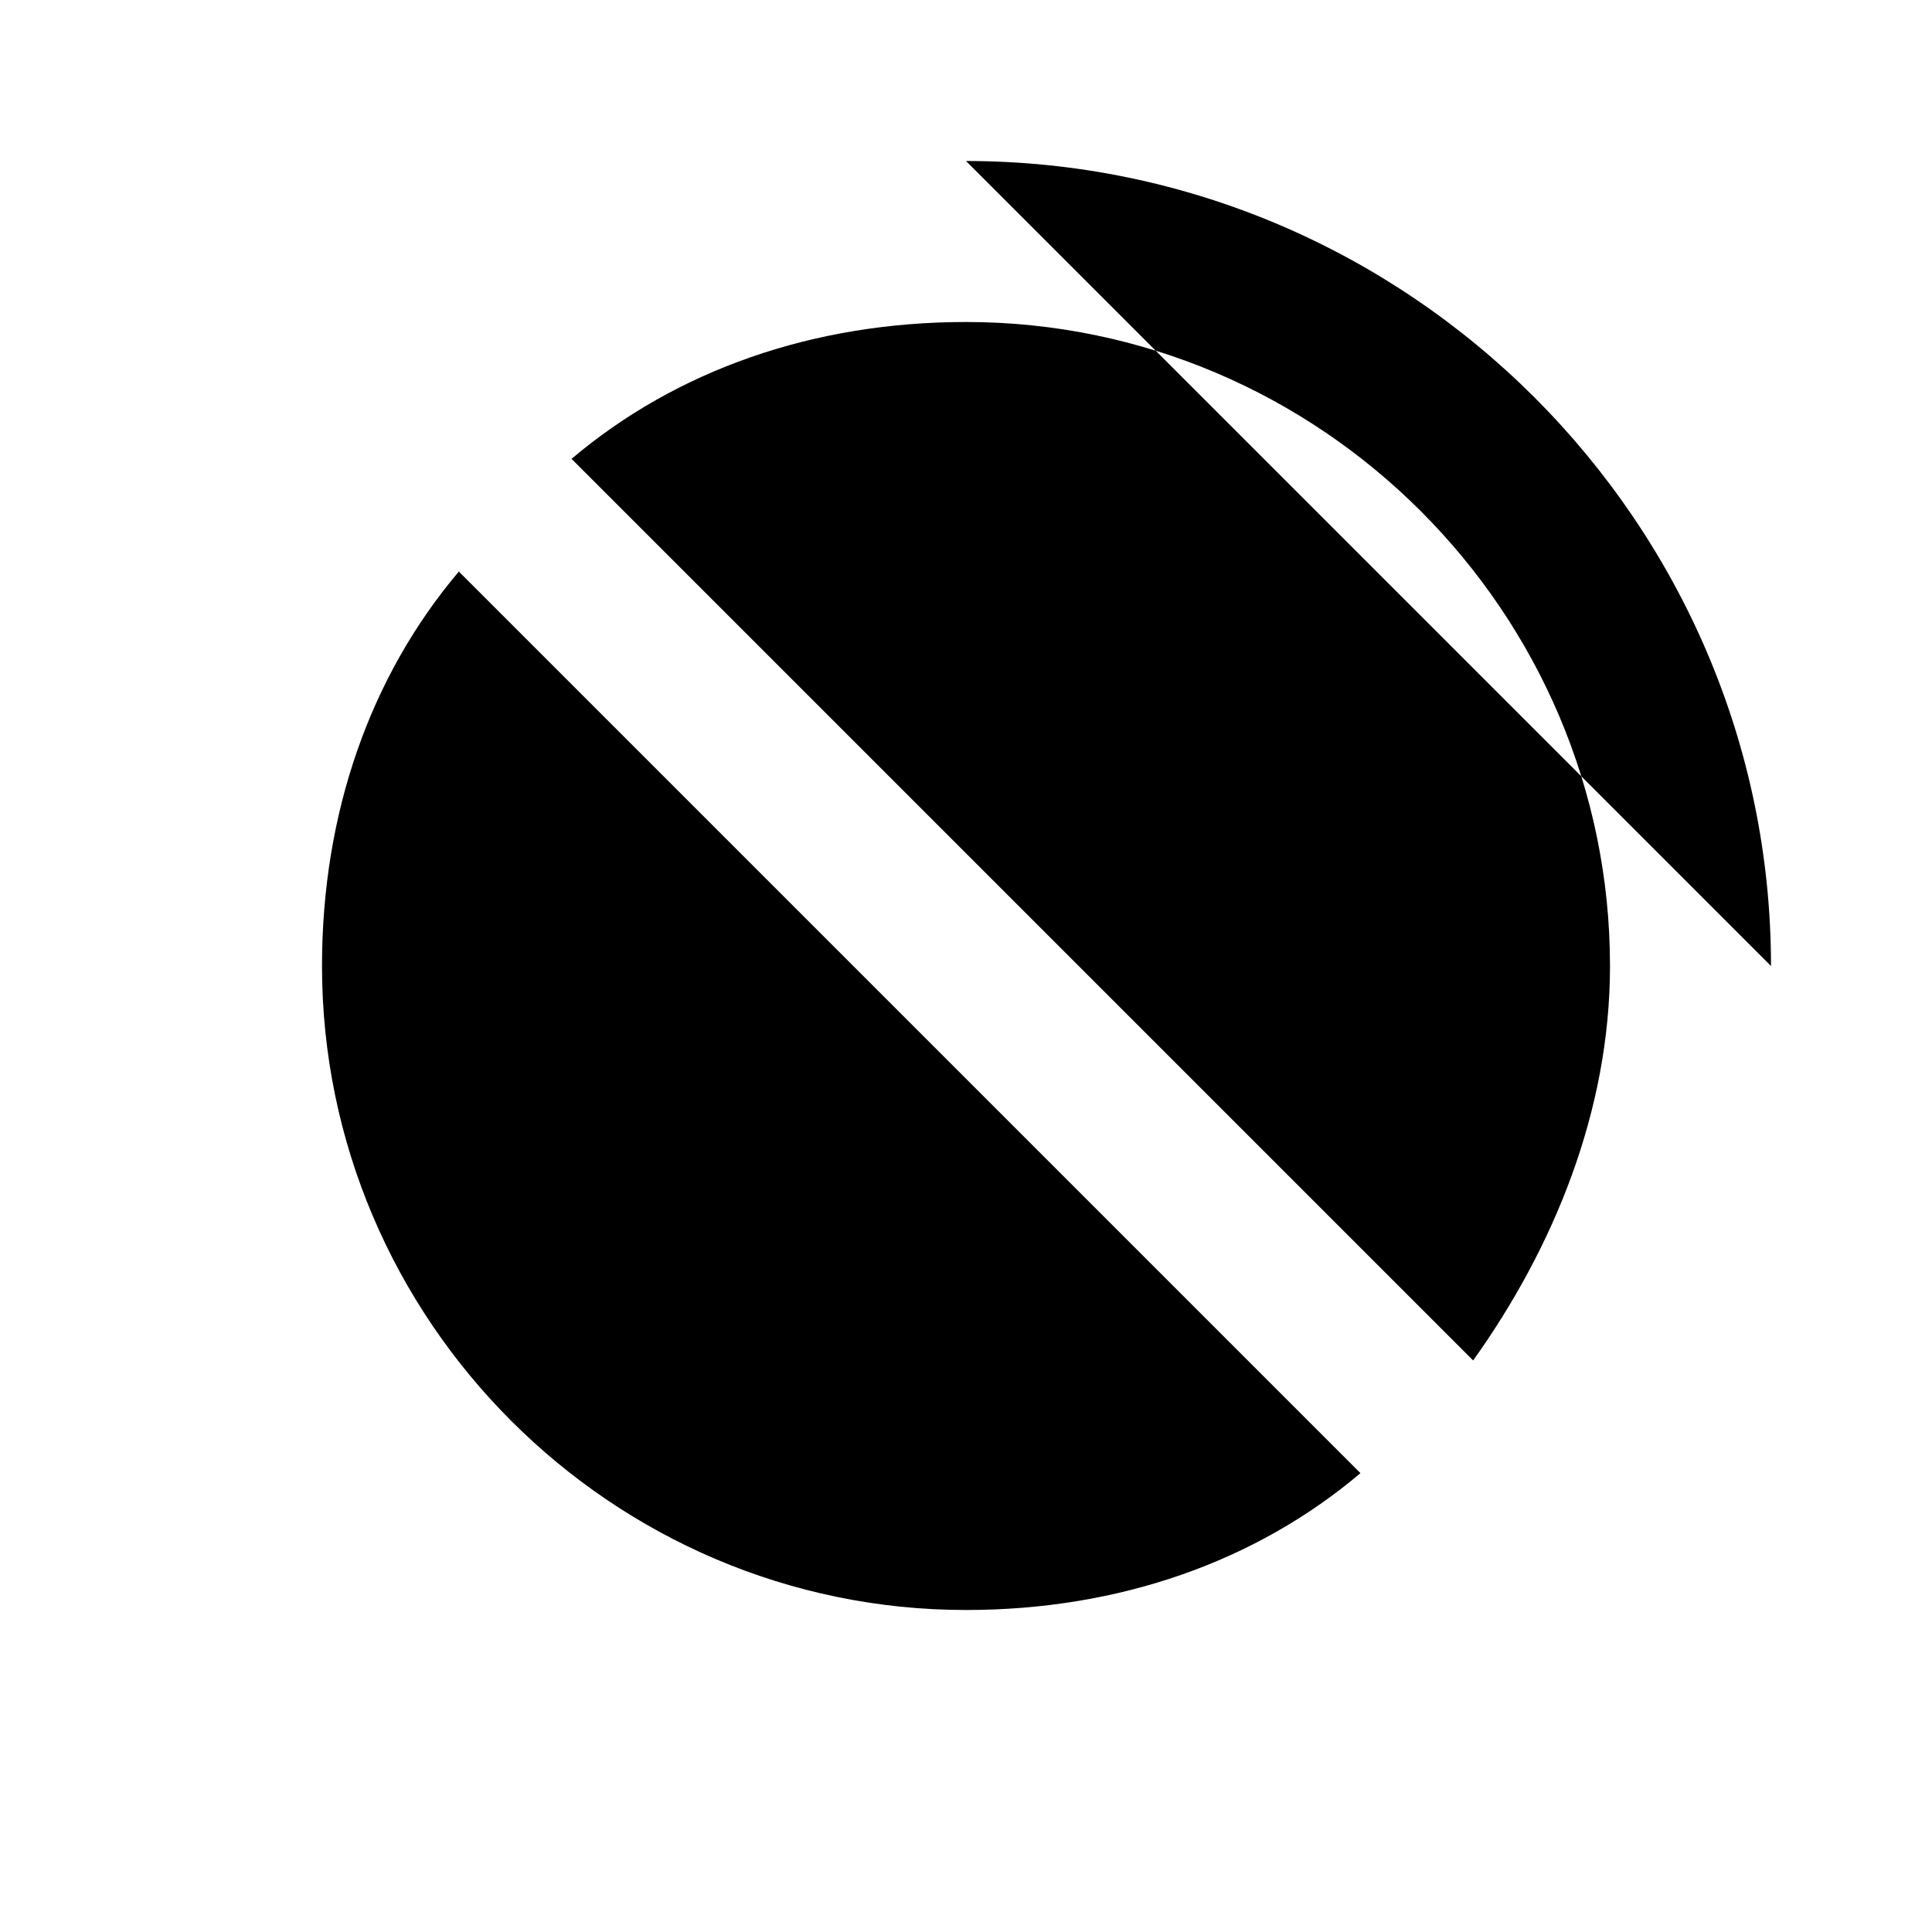
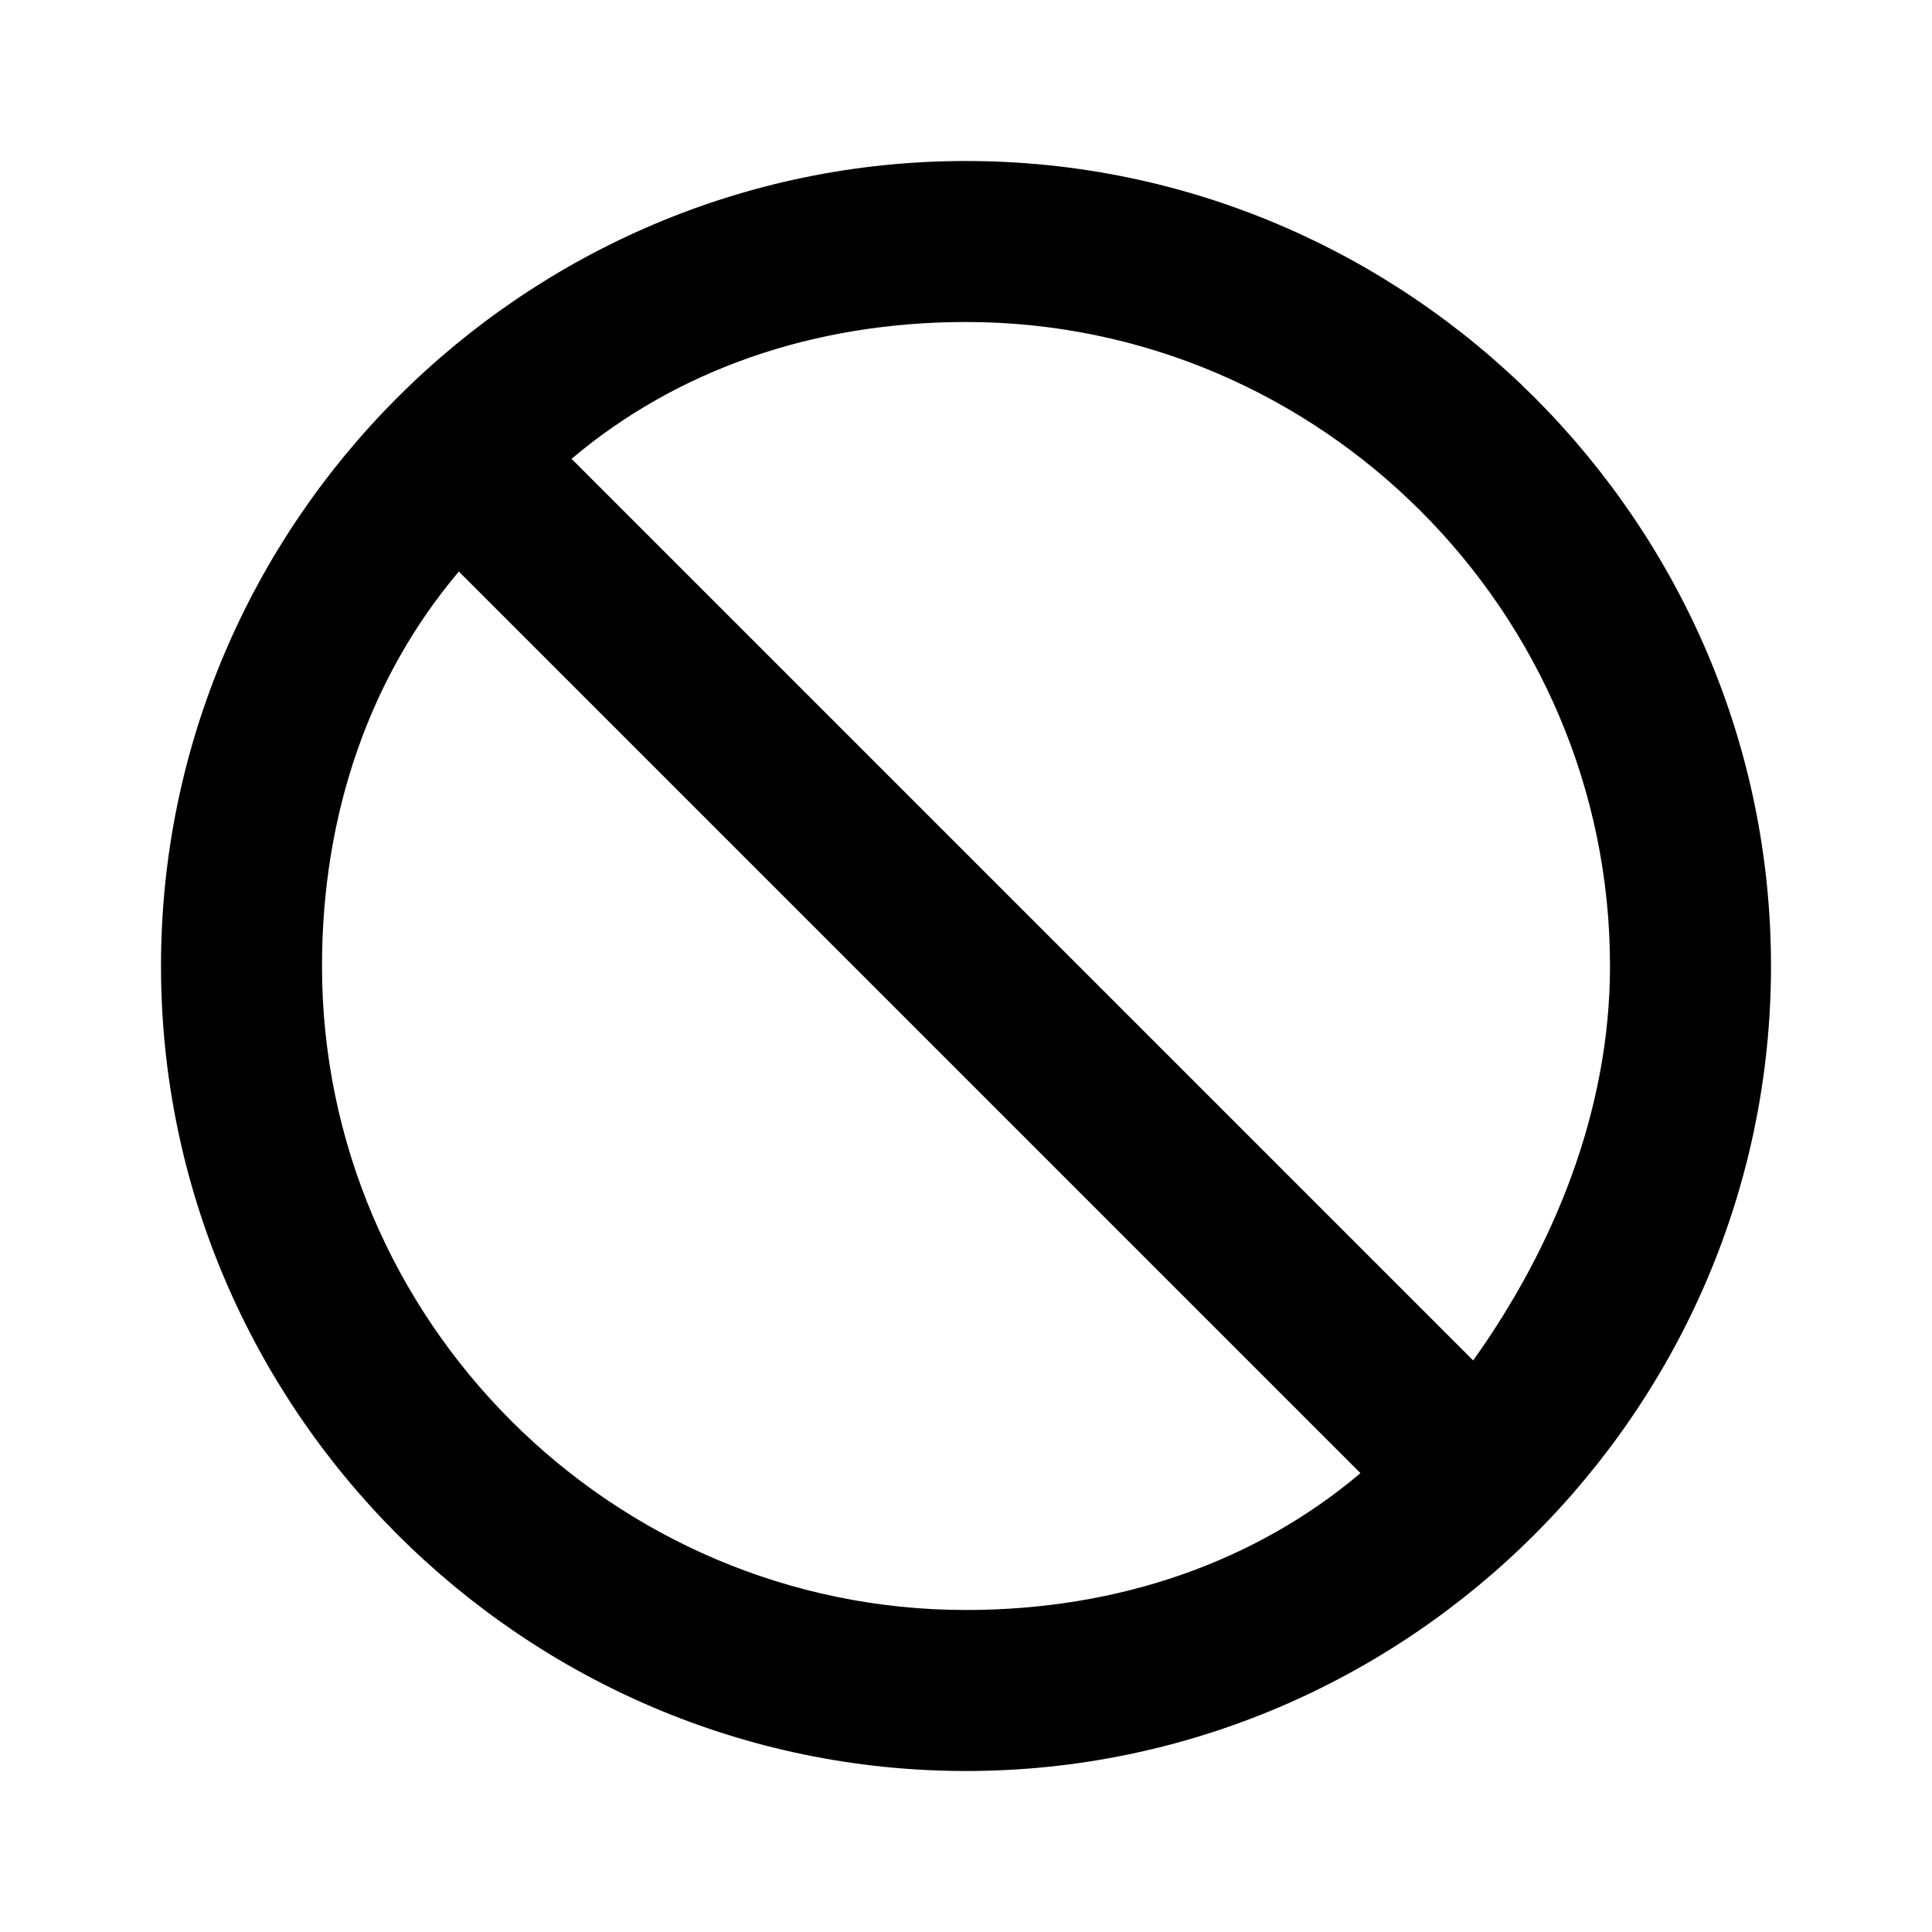
<svg xmlns="http://www.w3.org/2000/svg" version="1.1" width="24" height="24" viewBox="0 0 24 24">
-   <path d="M12,2C17.5,2 22,6.5 22,12M12,4C10.1,4 8.4,4.6 7.1,5.7L18.3,16.9C19.3,15.5 20,13.8 20,12C20,7.6 16.4,4 12,4M16.9,18.3L5.7,7.1C4.6,8.4 4,10.1 4,12C4,16.4 7.6,20 12,20C13.9,20 15.6,19.4 16.9,18.3Z" />
+   <path d="M12 2C17.5 2 22 6.5 22 12S17.5 22 12 22 2 17.5 2 12 6.5 2 12 2M12 4C10.1 4 8.4 4.6 7.1 5.7L18.3 16.9C19.3 15.5 20 13.8 20 12C20 7.6 16.4 4 12 4M16.9 18.3L5.7 7.1C4.6 8.4 4 10.1 4 12C4 16.4 7.6 20 12 20C13.9 20 15.6 19.4 16.9 18.3Z" />
</svg>
